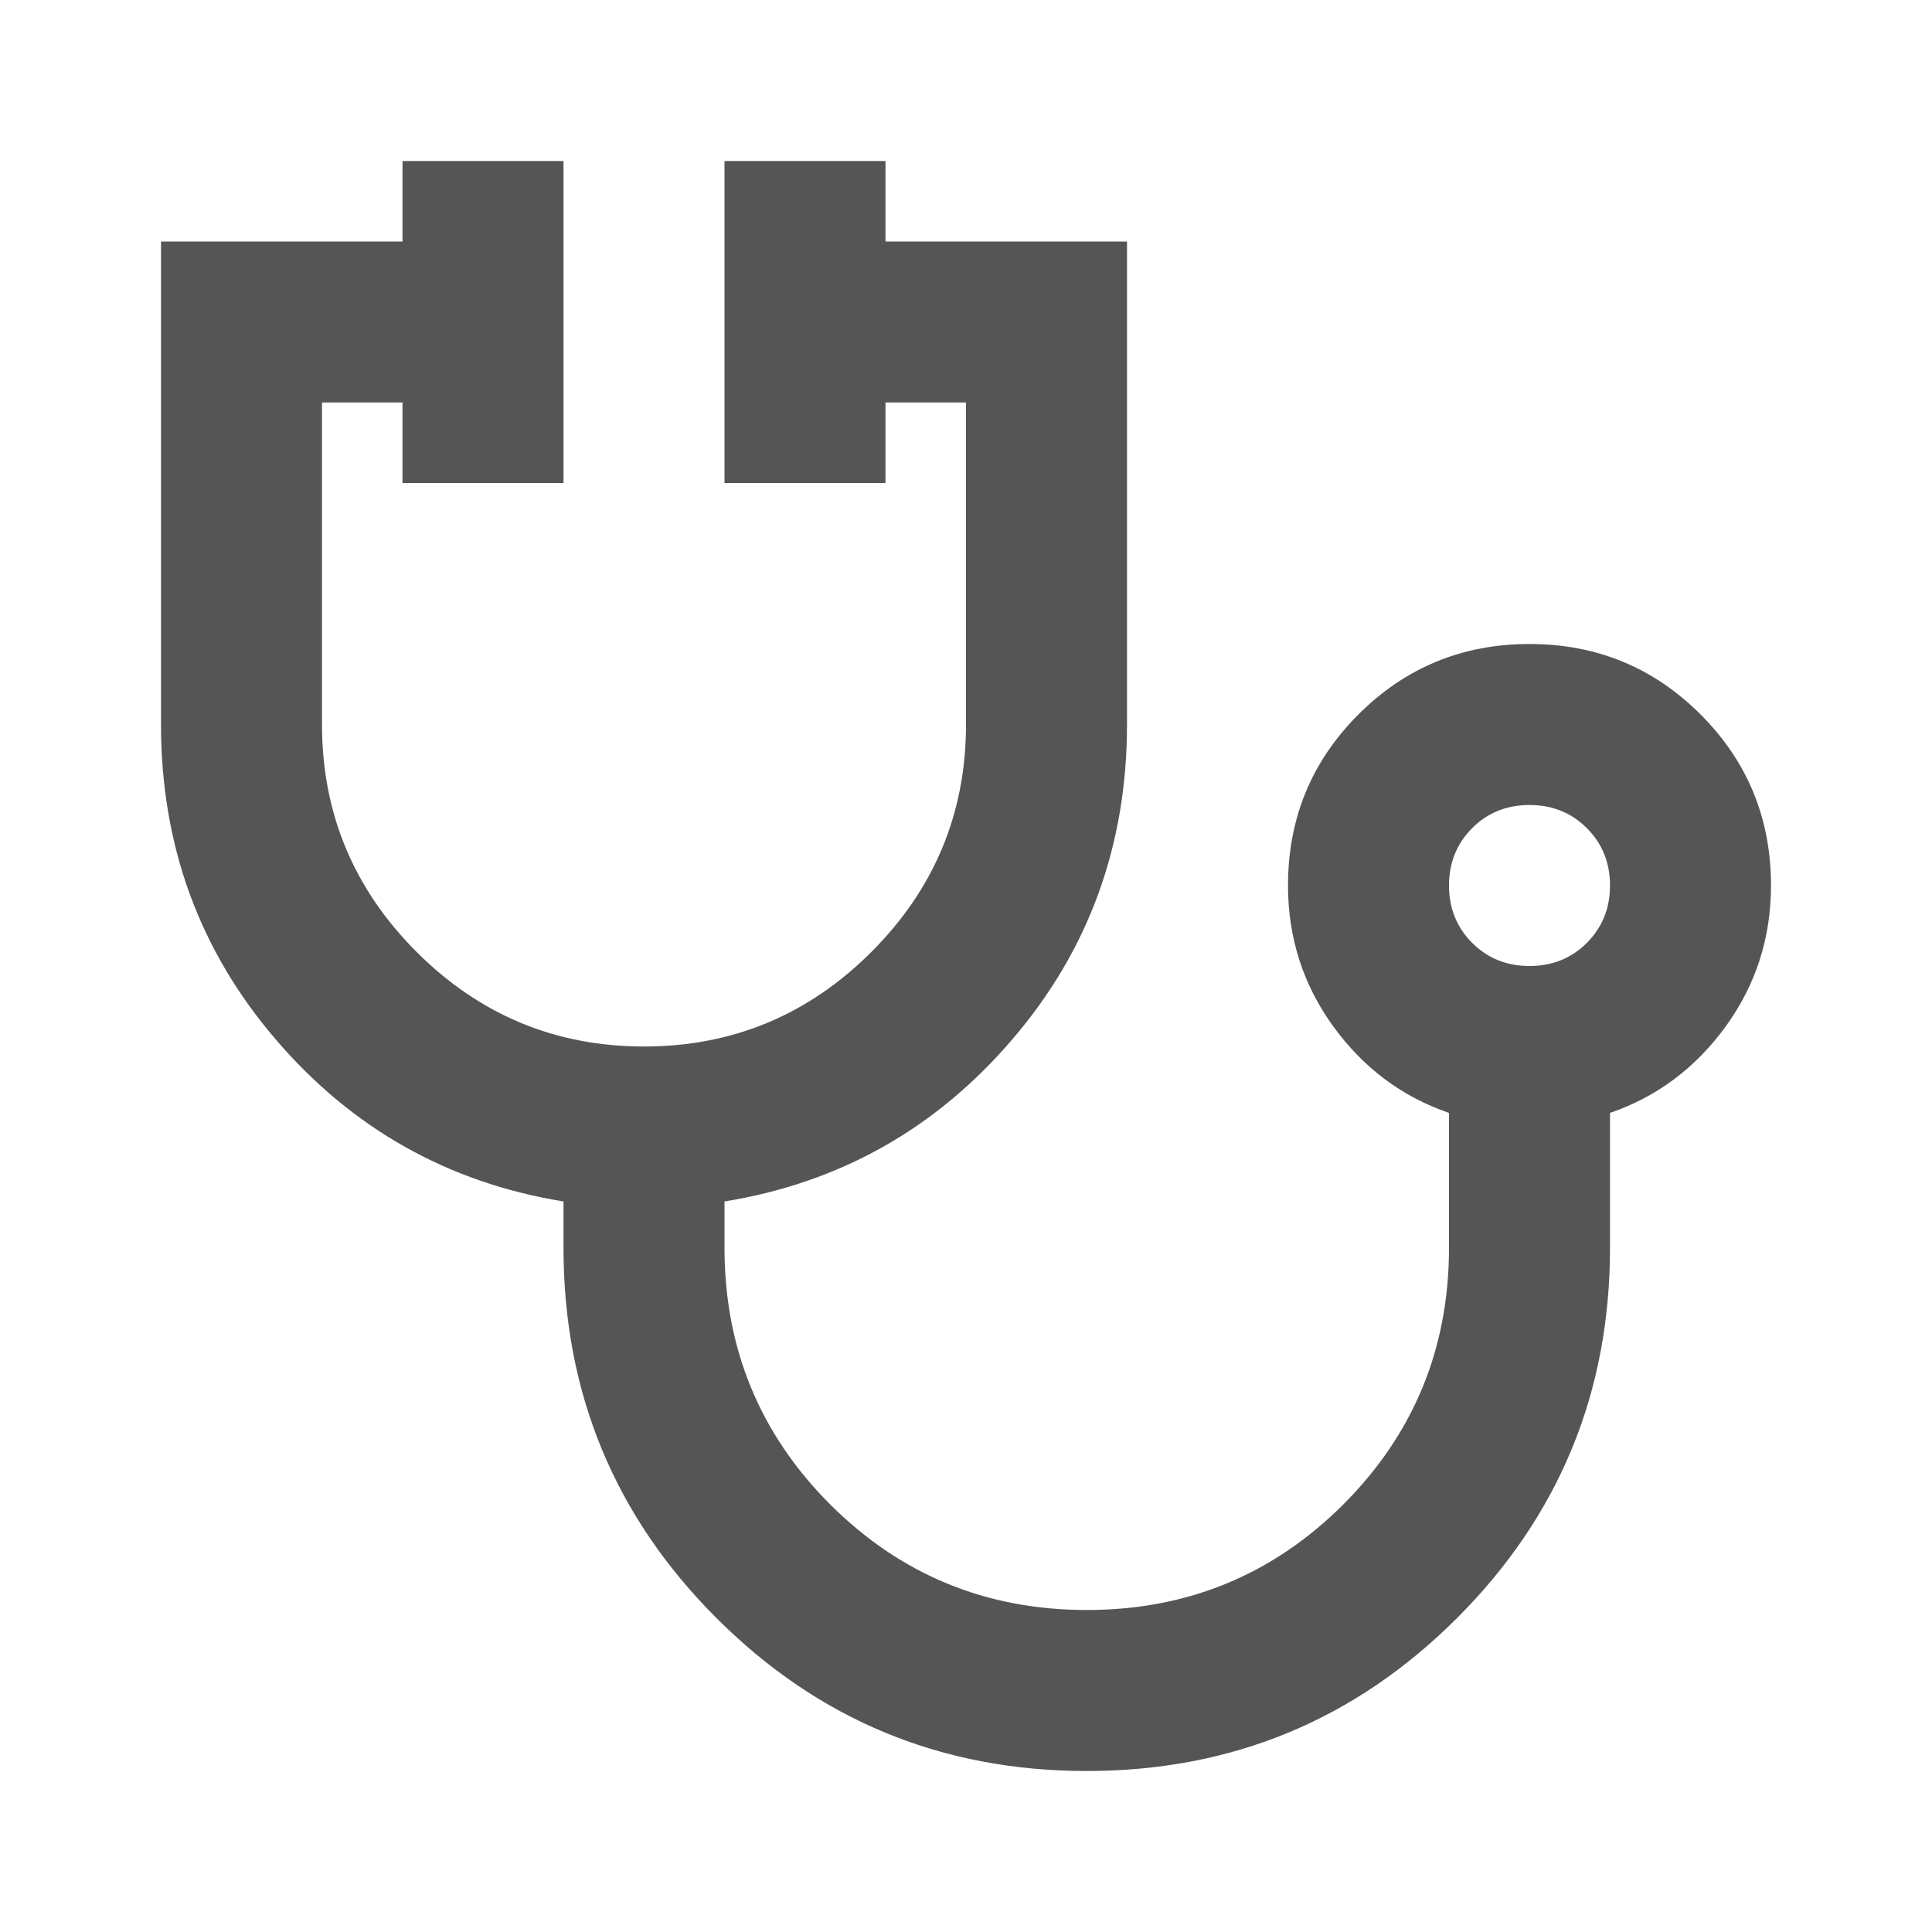
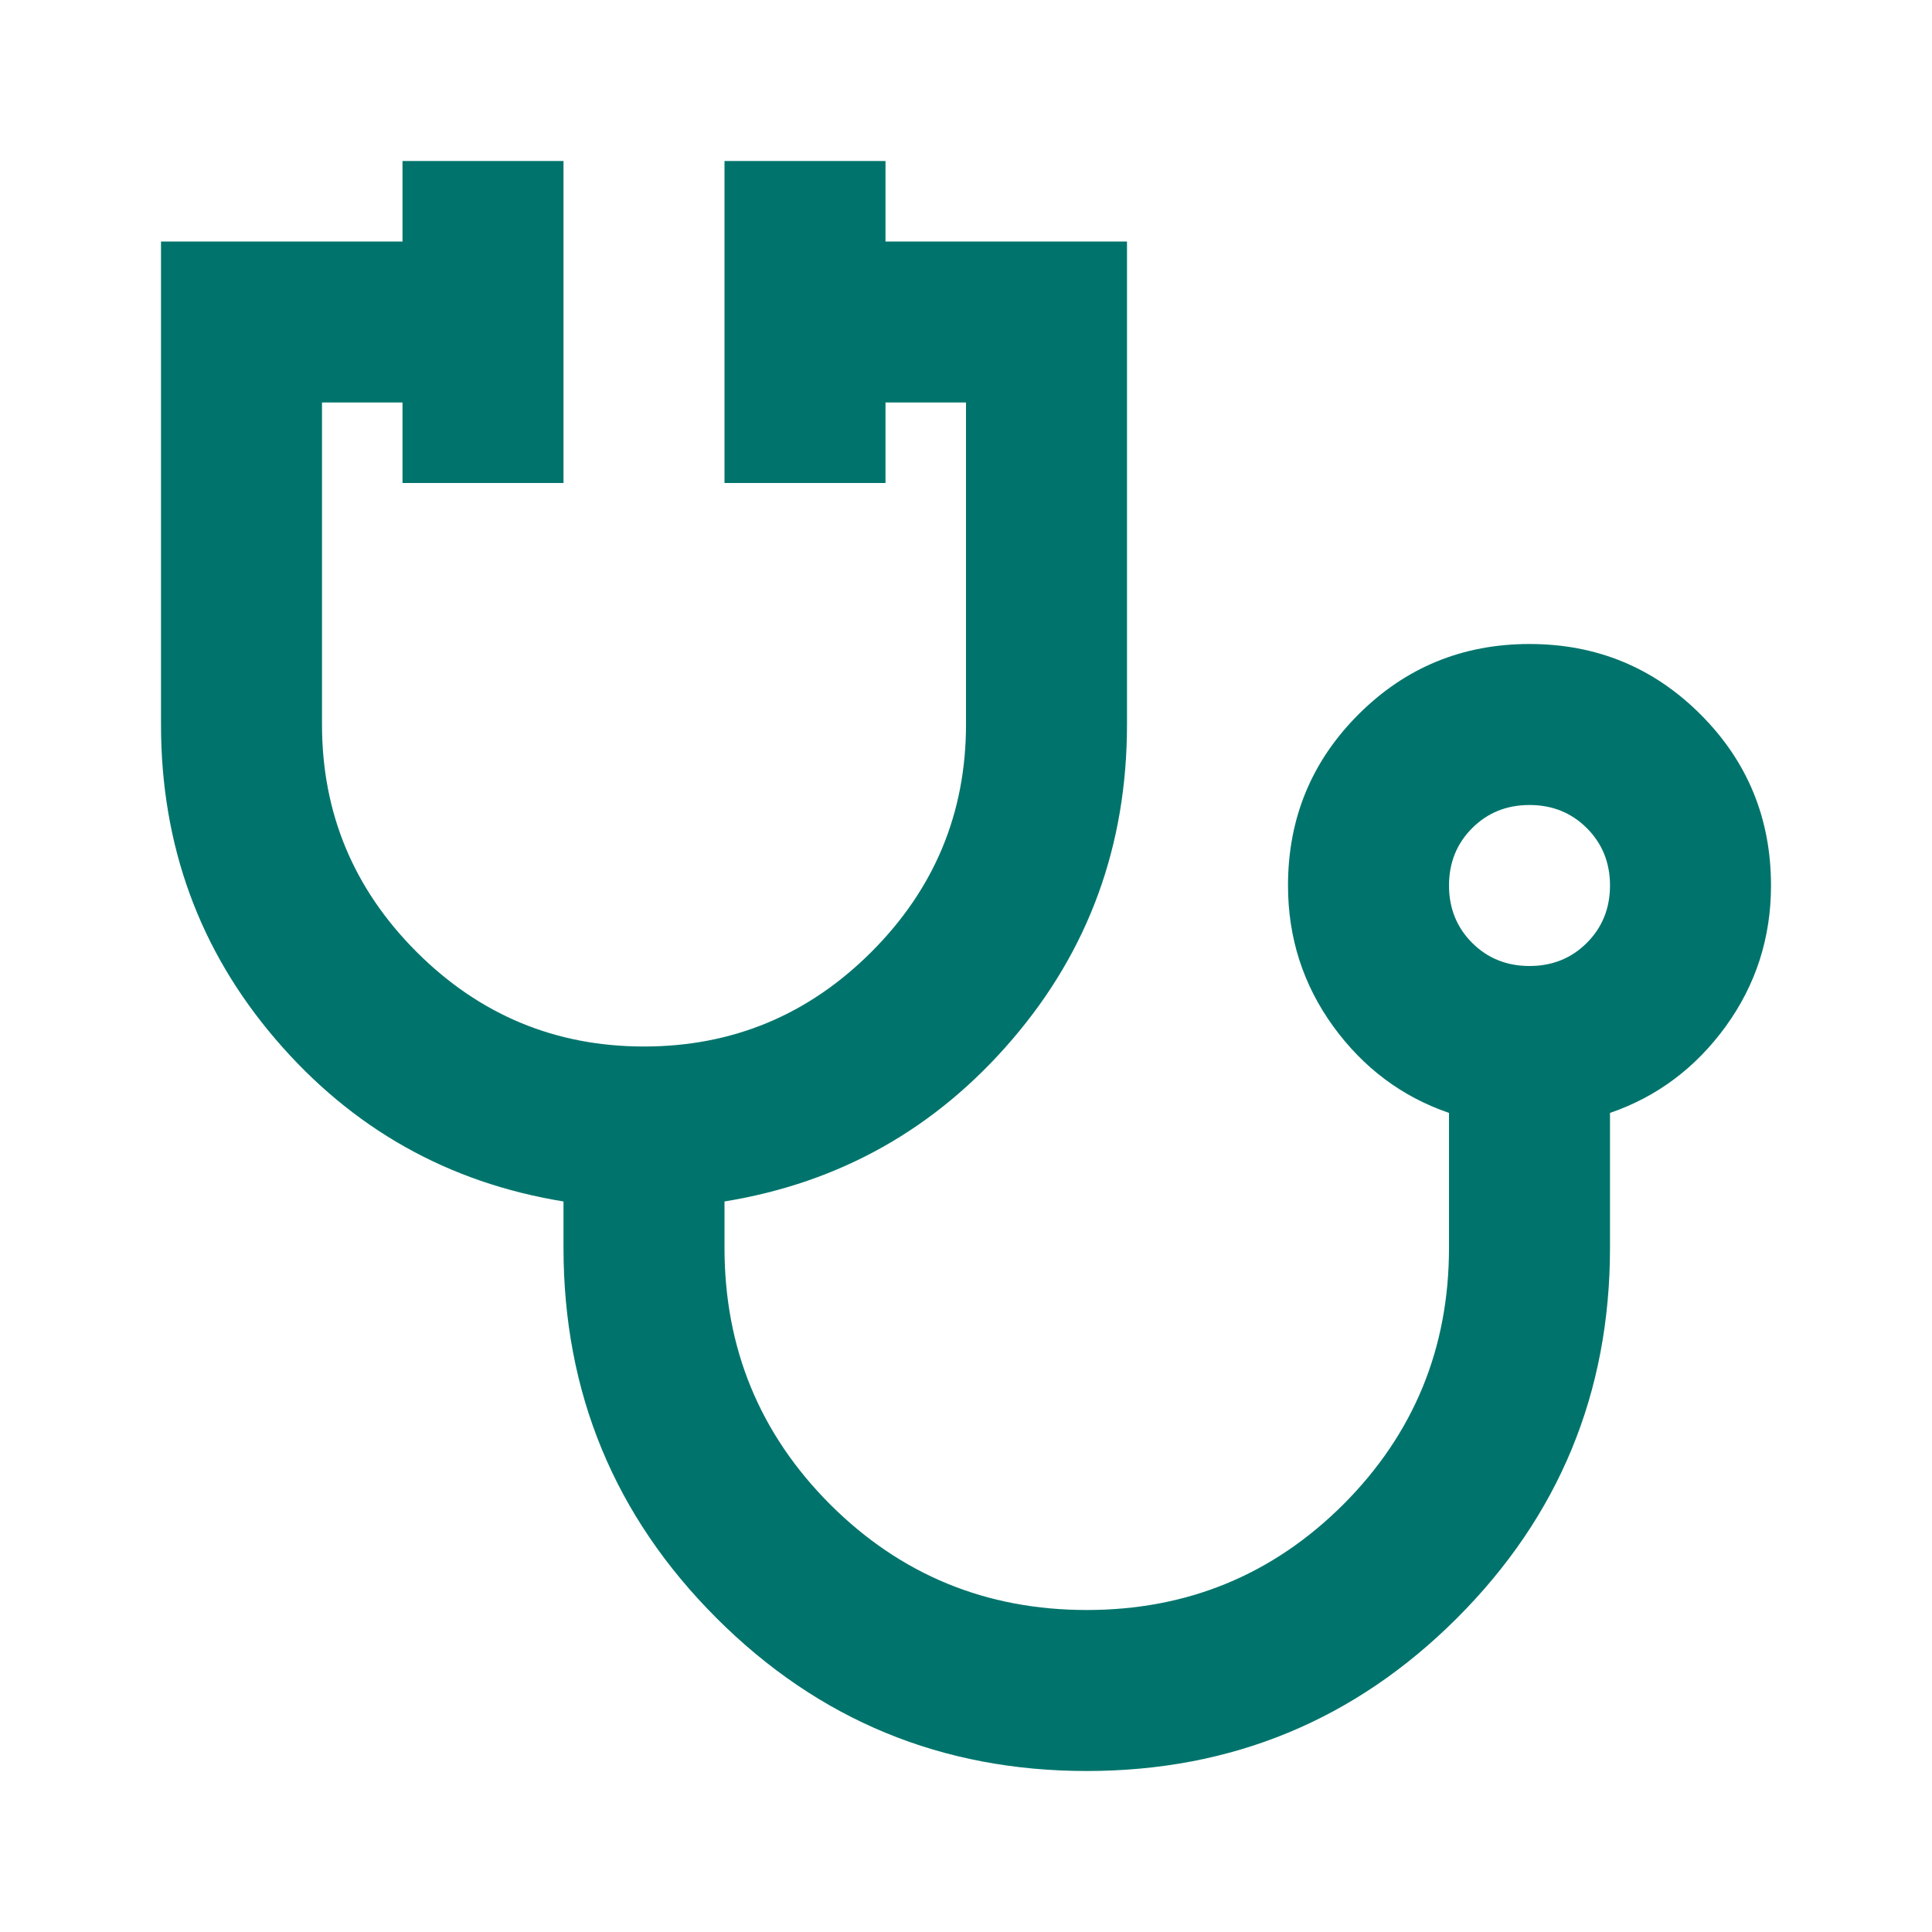
<svg xmlns="http://www.w3.org/2000/svg" width="24" height="24" viewBox="0 0 24 24" fill="none">
  <mask id="mask0_621_7232" style="mask-type:alpha" maskUnits="userSpaceOnUse" x="0" y="0" width="24" height="24">
-     <rect width="24" height="24" fill="#565556" />
+     <rect width="24" height="24" fill="#00746C" />
  </mask>
  <g mask="url(#mask0_621_7232)">
-     <path d="M13.5 22C11.7 22 10.167 21.367 8.9 20.1C7.633 18.833 7 17.3 7 15.5V14.925C5.567 14.692 4.375 14.021 3.425 12.912C2.475 11.804 2 10.5 2 9V3H5V2H7V6H5V5H4V9C4 10.1 4.392 11.042 5.175 11.825C5.958 12.608 6.9 13 8 13C9.1 13 10.042 12.608 10.825 11.825C11.608 11.042 12 10.1 12 9V5H11V6H9V2H11V3H14V9C14 10.5 13.525 11.804 12.575 12.912C11.625 14.021 10.433 14.692 9 14.925V15.5C9 16.75 9.438 17.812 10.312 18.688C11.188 19.562 12.25 20 13.5 20C14.75 20 15.812 19.562 16.688 18.688C17.562 17.812 18 16.75 18 15.5V13.825C17.417 13.625 16.938 13.267 16.562 12.75C16.188 12.233 16 11.65 16 11C16 10.167 16.292 9.458 16.875 8.875C17.458 8.292 18.167 8 19 8C19.833 8 20.542 8.292 21.125 8.875C21.708 9.458 22 10.167 22 11C22 11.65 21.812 12.233 21.438 12.75C21.062 13.267 20.583 13.625 20 13.825V15.5C20 17.3 19.367 18.833 18.1 20.1C16.833 21.367 15.3 22 13.5 22ZM19 12C19.283 12 19.521 11.904 19.712 11.713C19.904 11.521 20 11.283 20 11C20 10.717 19.904 10.479 19.712 10.287C19.521 10.096 19.283 10 19 10C18.717 10 18.479 10.096 18.288 10.287C18.096 10.479 18 10.717 18 11C18 11.283 18.096 11.521 18.288 11.713C18.479 11.904 18.717 12 19 12Z" fill="#565556" />
+     <path d="M13.5 22C11.7 22 10.167 21.367 8.9 20.1C7.633 18.833 7 17.3 7 15.5V14.925C5.567 14.692 4.375 14.021 3.425 12.912C2.475 11.804 2 10.5 2 9V3H5V2H7V6H5V5H4V9C4 10.1 4.392 11.042 5.175 11.825C5.958 12.608 6.9 13 8 13C9.1 13 10.042 12.608 10.825 11.825C11.608 11.042 12 10.1 12 9V5H11V6H9V2H11V3H14V9C14 10.5 13.525 11.804 12.575 12.912C11.625 14.021 10.433 14.692 9 14.925V15.5C9 16.75 9.438 17.812 10.312 18.688C11.188 19.562 12.25 20 13.5 20C14.75 20 15.812 19.562 16.688 18.688C17.562 17.812 18 16.75 18 15.5V13.825C17.417 13.625 16.938 13.267 16.562 12.75C16.188 12.233 16 11.65 16 11C16 10.167 16.292 9.458 16.875 8.875C17.458 8.292 18.167 8 19 8C19.833 8 20.542 8.292 21.125 8.875C21.708 9.458 22 10.167 22 11C22 11.65 21.812 12.233 21.438 12.75C21.062 13.267 20.583 13.625 20 13.825V15.5C20 17.3 19.367 18.833 18.1 20.1C16.833 21.367 15.3 22 13.5 22ZM19 12C19.283 12 19.521 11.904 19.712 11.713C19.904 11.521 20 11.283 20 11C20 10.717 19.904 10.479 19.712 10.287C19.521 10.096 19.283 10 19 10C18.717 10 18.479 10.096 18.288 10.287C18.096 10.479 18 10.717 18 11C18 11.283 18.096 11.521 18.288 11.713C18.479 11.904 18.717 12 19 12Z" fill="#00746C" />
  </g>
</svg>
